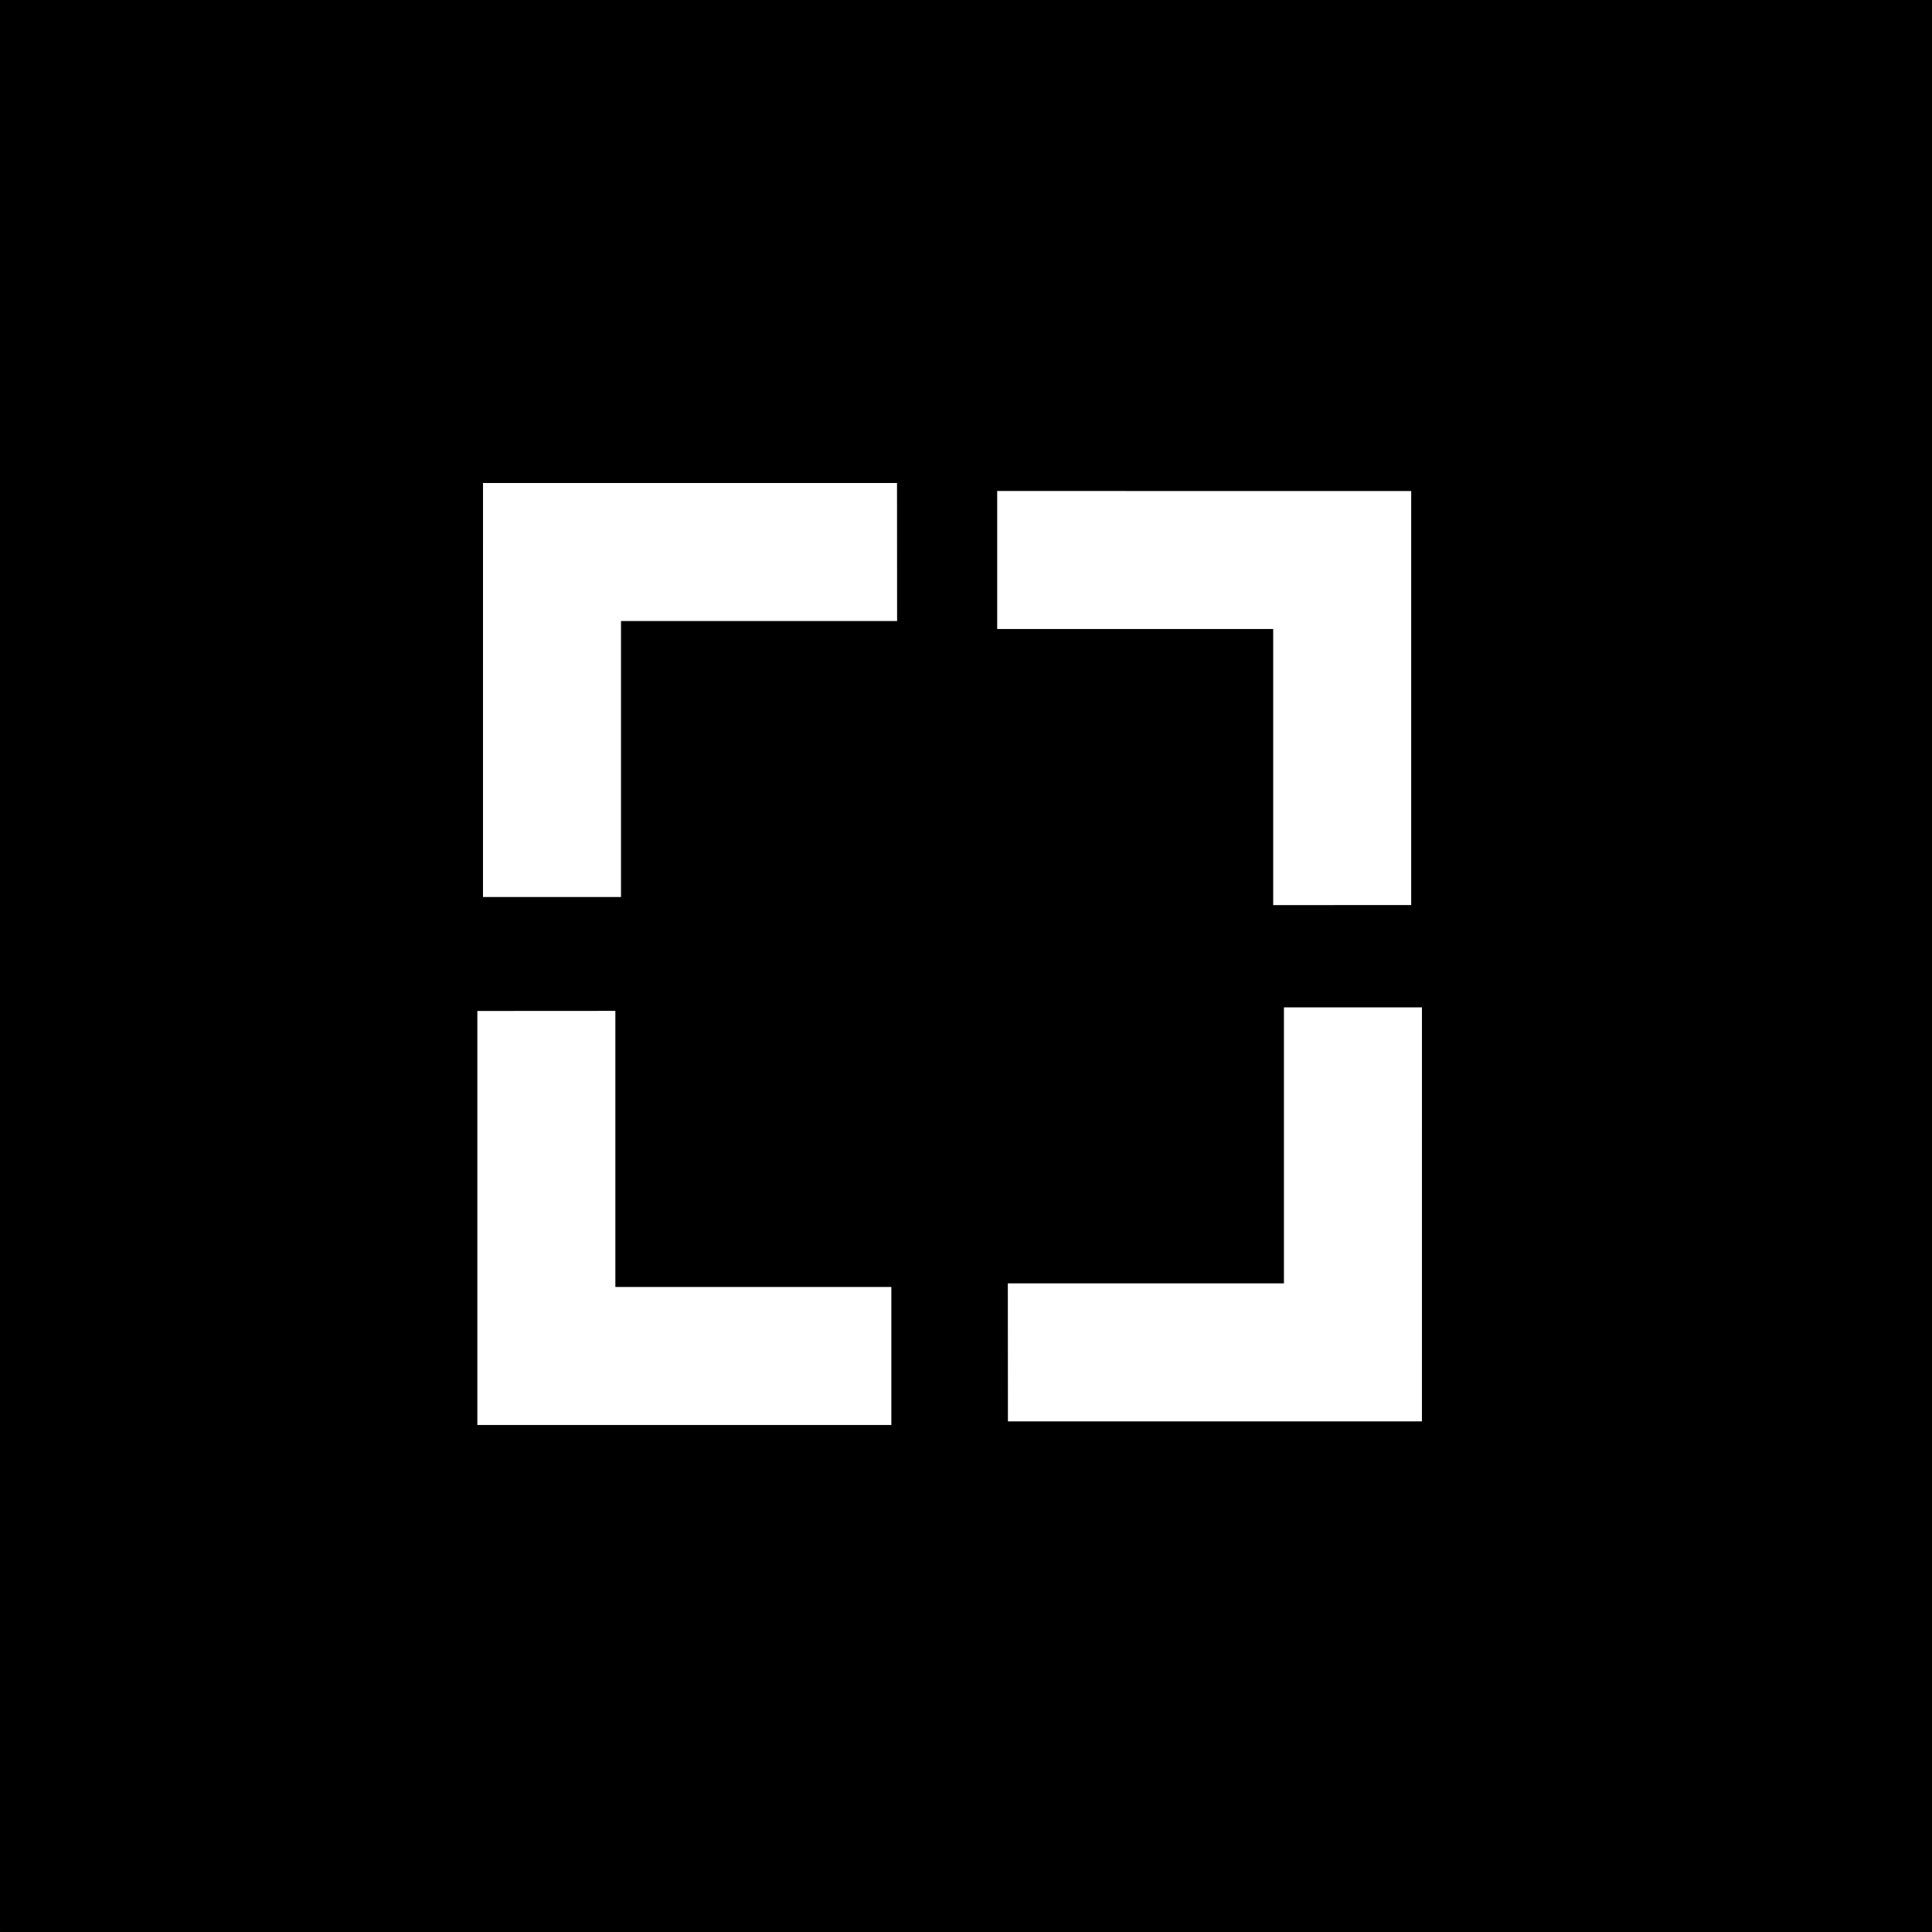
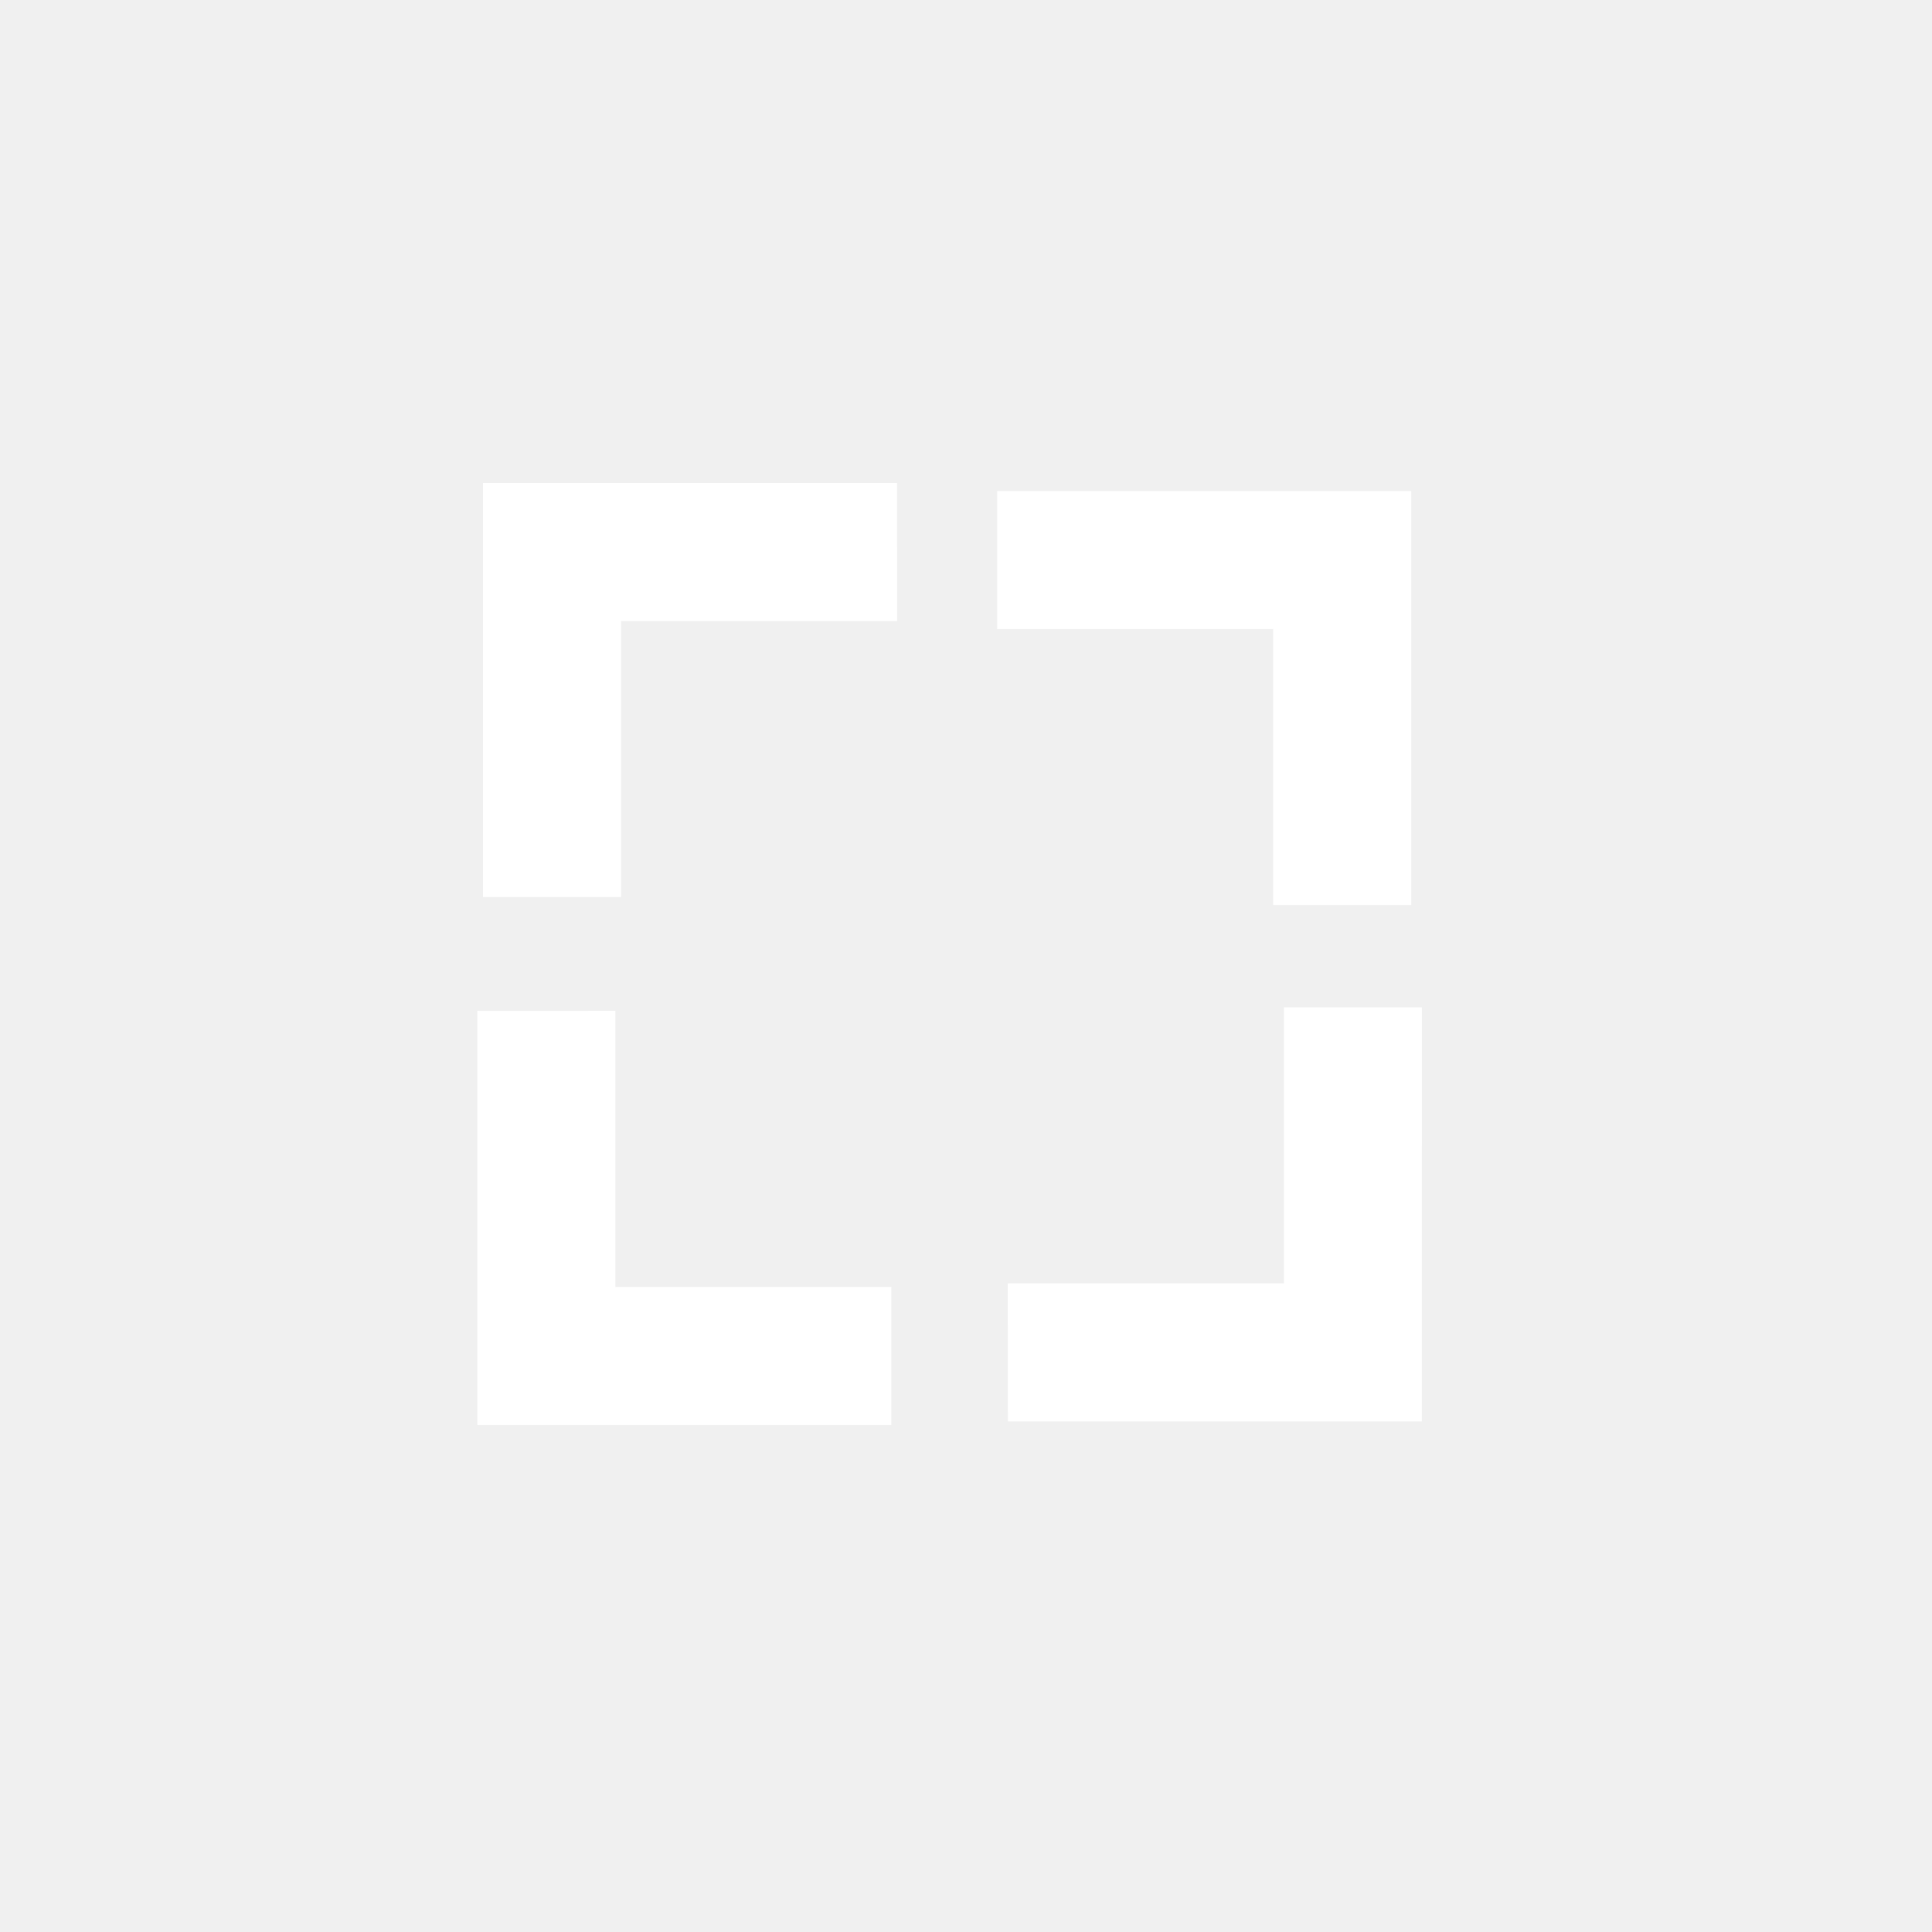
- <svg xmlns="http://www.w3.org/2000/svg" xmlns:xlink="http://www.w3.org/1999/xlink" width="92.604mm" height="92.604mm" viewBox="0 0 92.604 92.604" version="1.1" id="svg1">
+ <svg xmlns="http://www.w3.org/2000/svg" xmlns:xlink="http://www.w3.org/1999/xlink" width="1024" height="1024" viewBox="0 0 1024 1024" version="1.1" id="svg1">
  <defs id="defs1" />
  <g id="layer1" transform="translate(-52.91667,-89.95834)">
-     <rect style="fill:#000000;stroke-width:0.268" id="rect1" width="92.604" height="92.604" x="52.917" y="89.958" />
-     <path style="fill:#ffffff;stroke-width:0.265" d="m 76.068,113.109 h 19.844 l 0.004,6.615 H 82.682 v 13.229 h -6.615 z" id="path2" />
-     <path style="fill:#ffffff;stroke-width:0.265" d="m 120.558,113.494 v 19.844 l -6.615,0.004 v -13.234 h -13.229 v -6.615 z" id="path2-9" />
-     <use x="0" y="0" xlink:href="#path2-9" id="use2" transform="rotate(180,98.17731,135.877)" />
-     <path style="fill:#ffffff;stroke-width:0.265" d="m 121.072,158.087 h -19.844 l -0.004,-6.615 h 13.234 v -13.229 h 6.615 z" id="use3" />
+     <path style="fill:#ffffff;stroke-width:2.926" d="m 308.915,345.958 h 219.43 l 0.049,73.143 H 382.06 v 146.286 h -73.143 z" id="path2" />
+     <path style="fill:#ffffff;stroke-width:2.926" d="M 800.882,350.215 V 569.645 l -73.143,0.044 V 423.355 H 581.454 V 350.212 Z" id="path2-9" />
+     <use x="0" y="0" xlink:href="#path2-9" id="use2" transform="rotate(180,553.4006,597.7184)" />
+     <path style="fill:#ffffff;stroke-width:2.926" d="M 806.565,843.313 H 587.135 l -0.044,-73.143 H 733.426 V 623.884 h 73.143 z" id="use3" />
  </g>
</svg>
